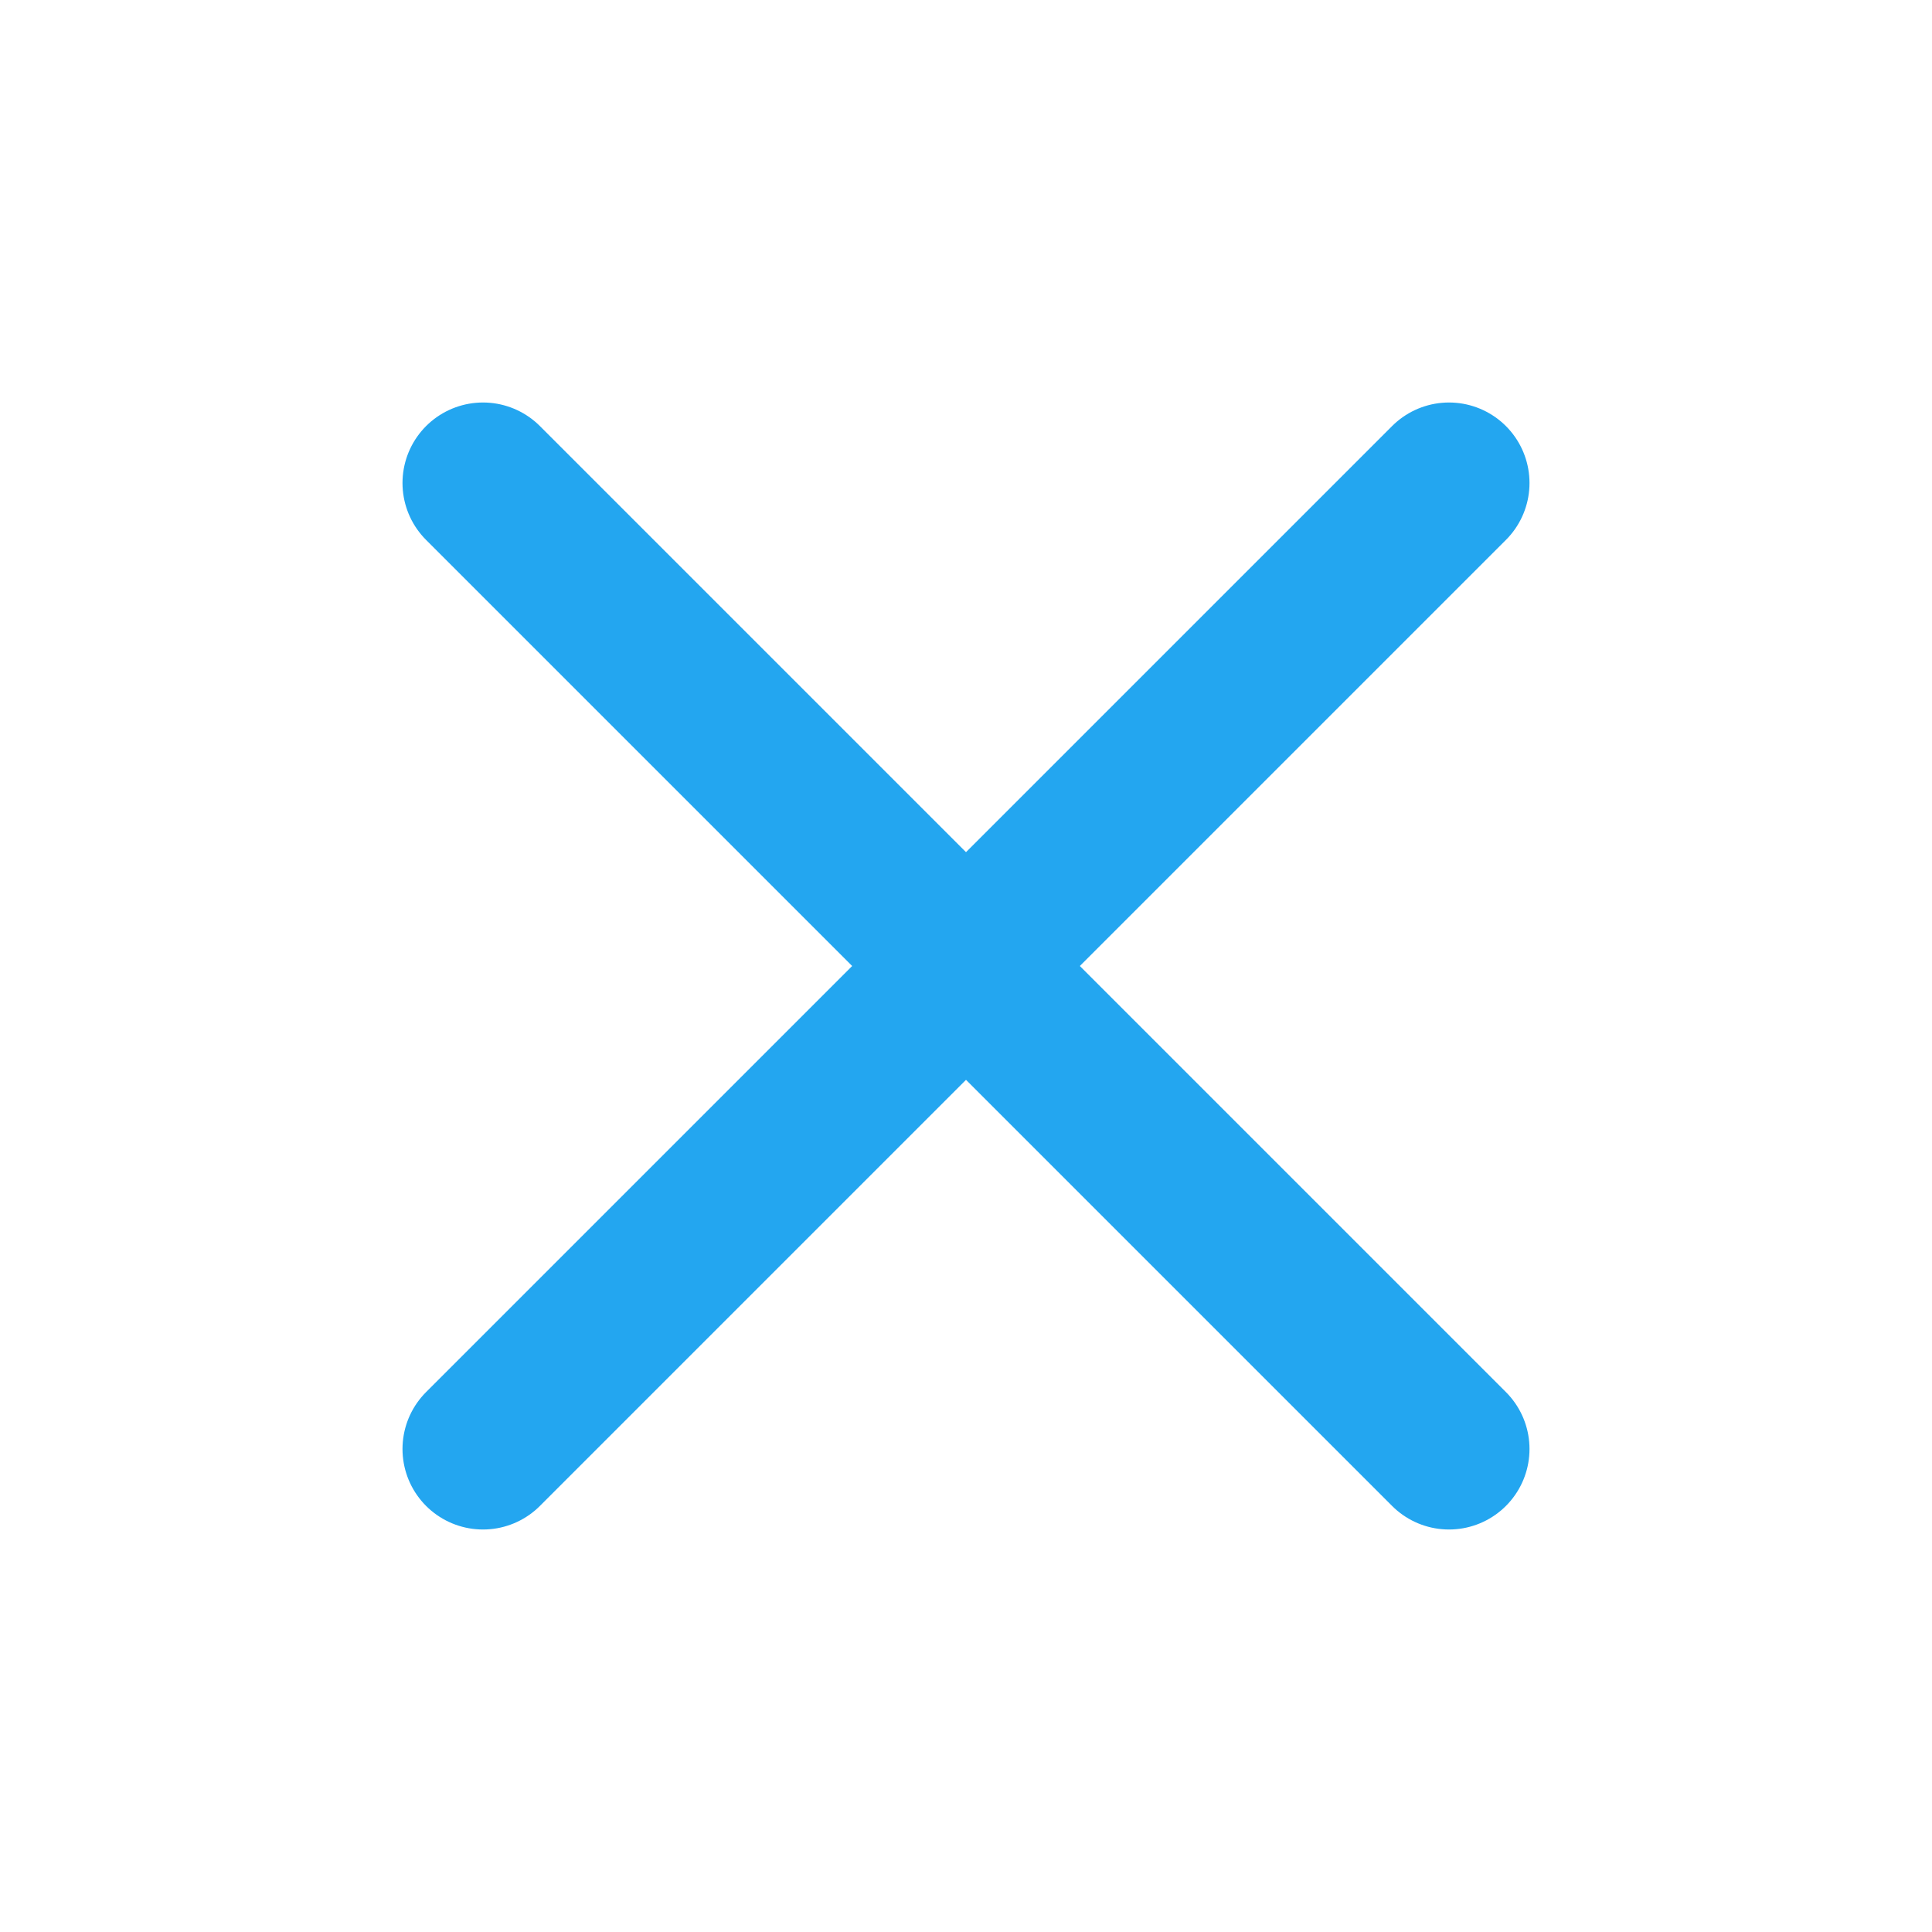
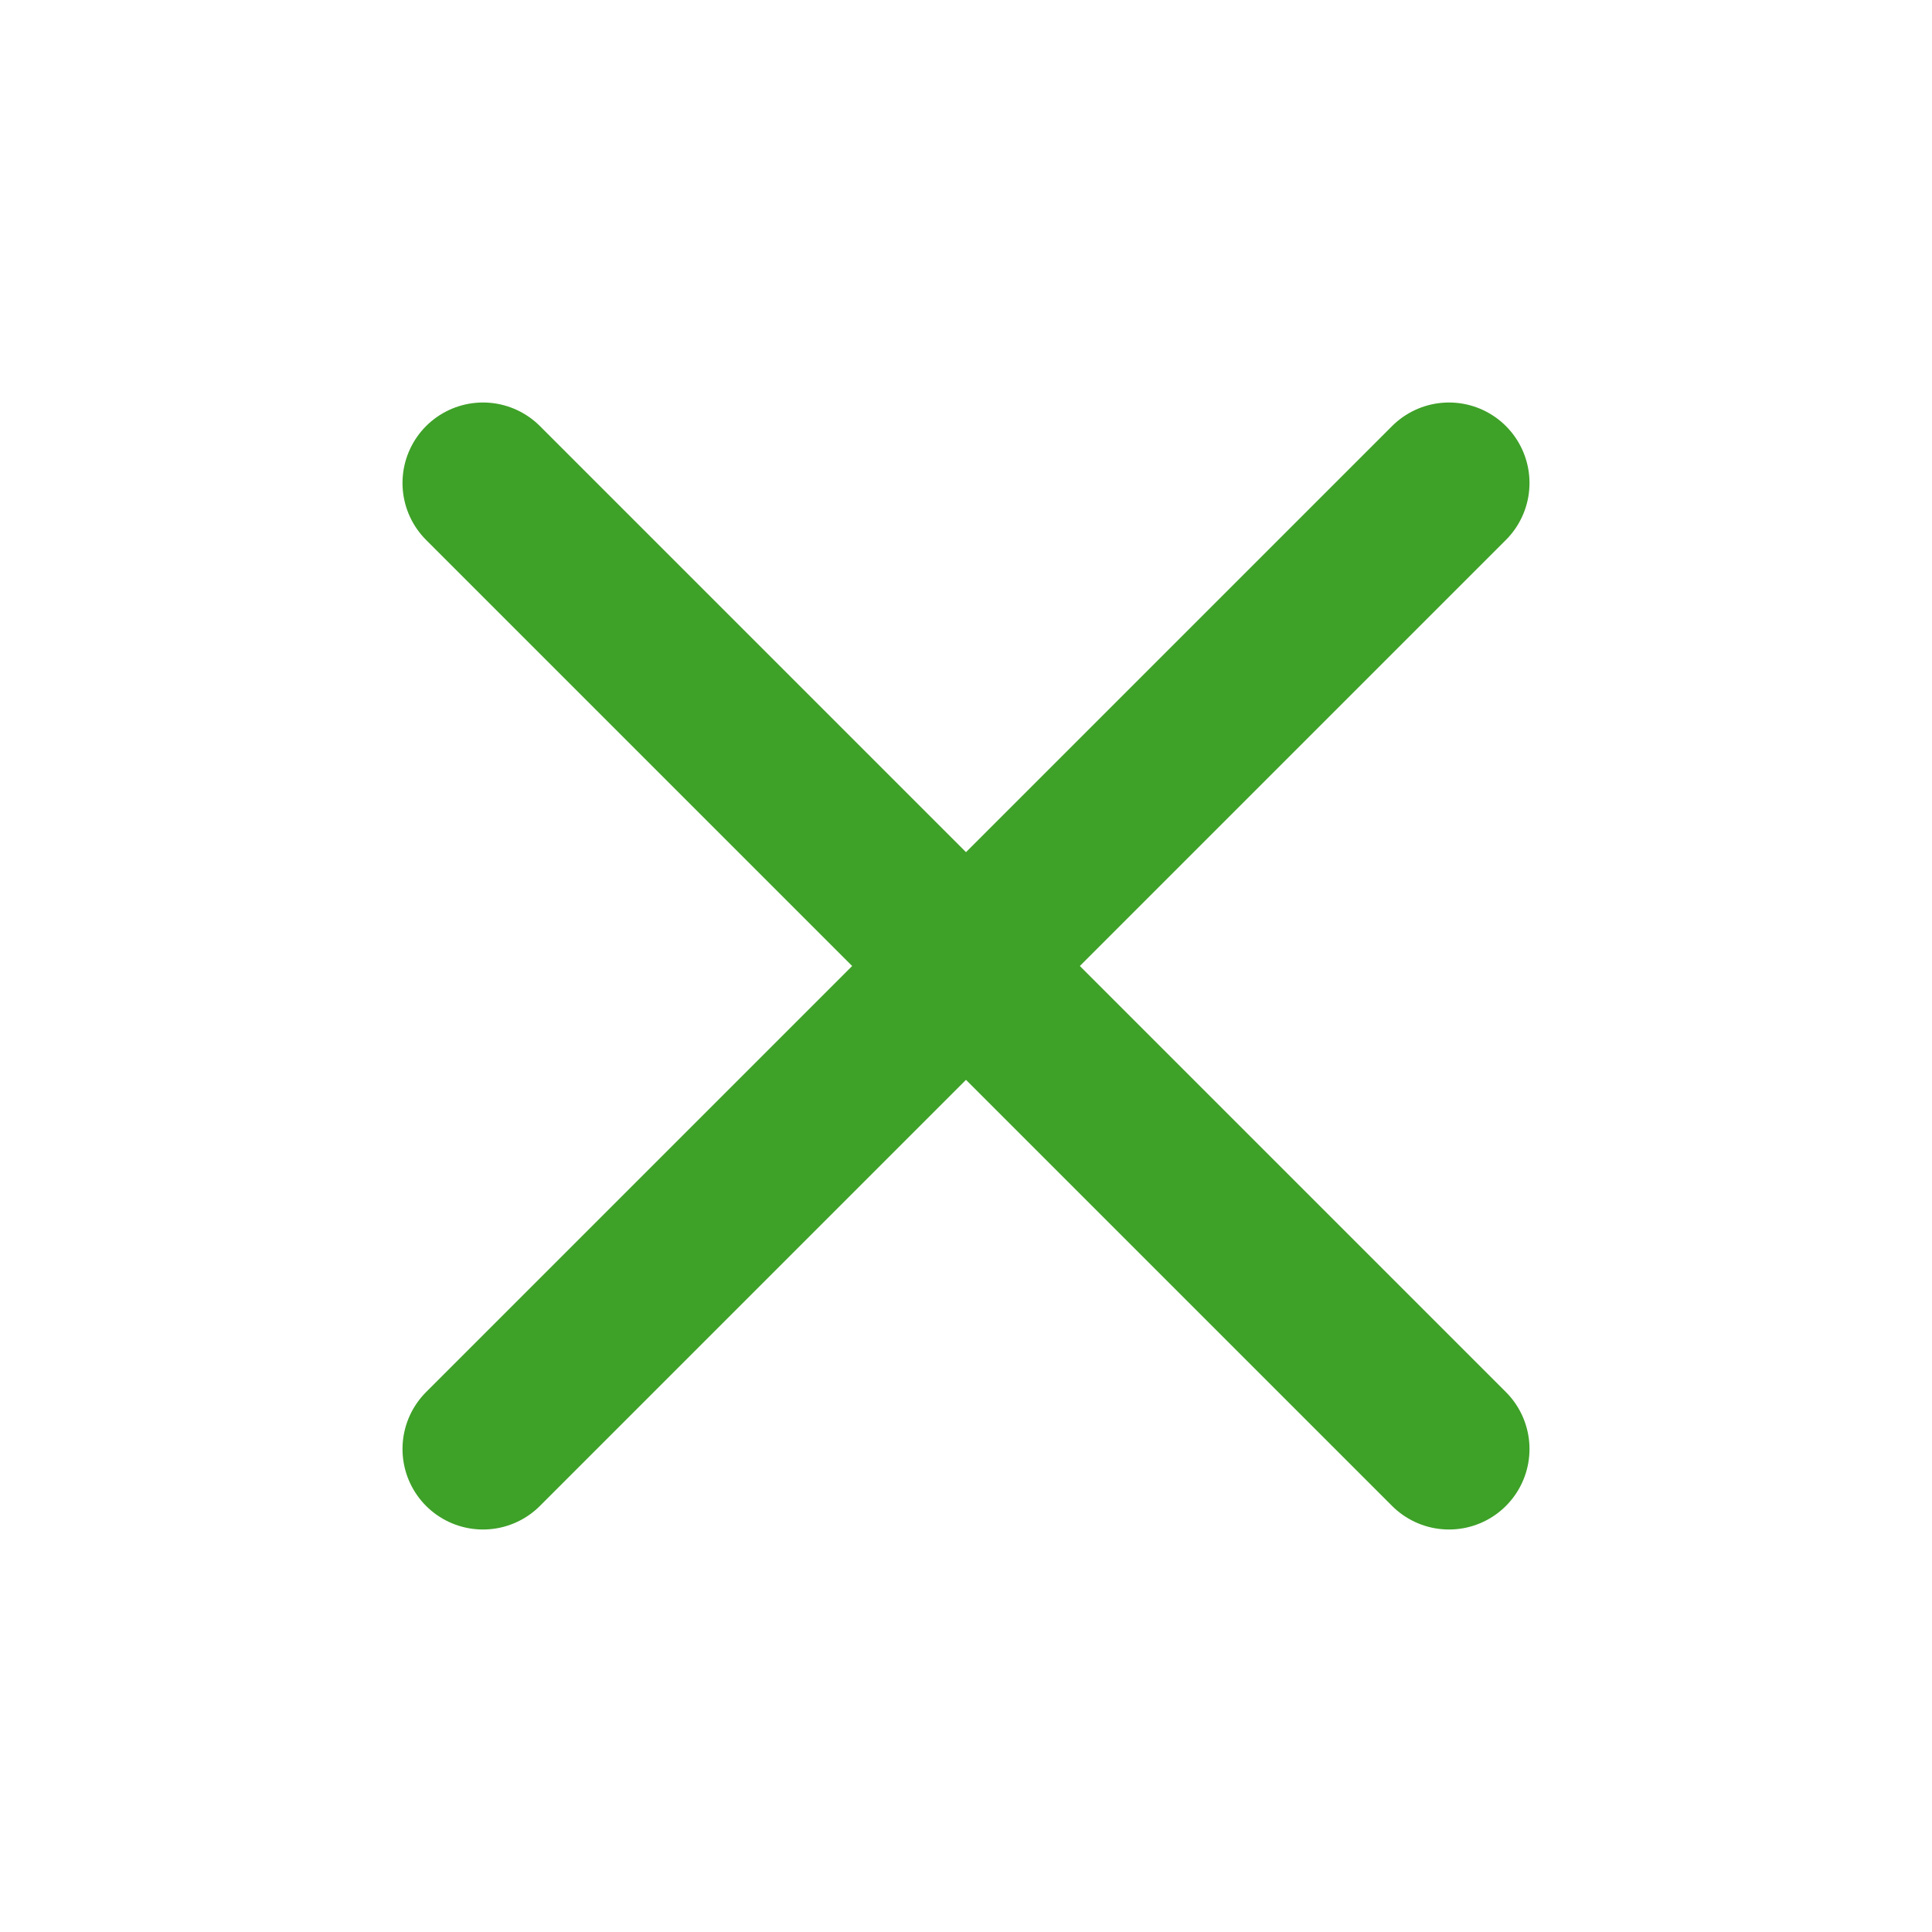
<svg xmlns="http://www.w3.org/2000/svg" width="24" height="24" viewBox="0 0 24 24" fill="none">
-   <path d="M18 6L6 18" stroke="#23A6F0" stroke-width="2" stroke-linecap="round" stroke-linejoin="round" />
-   <path d="M6 6L18 18" stroke="#23A6F0" stroke-width="2" stroke-linecap="round" stroke-linejoin="round" />
+   <path d="M18 6L6 18" stroke="#3ea128" stroke-width="2" stroke-linecap="round" stroke-linejoin="round" />
+   <path d="M6 6L18 18" stroke="#3ea128" stroke-width="2" stroke-linecap="round" stroke-linejoin="round" />
</svg>
